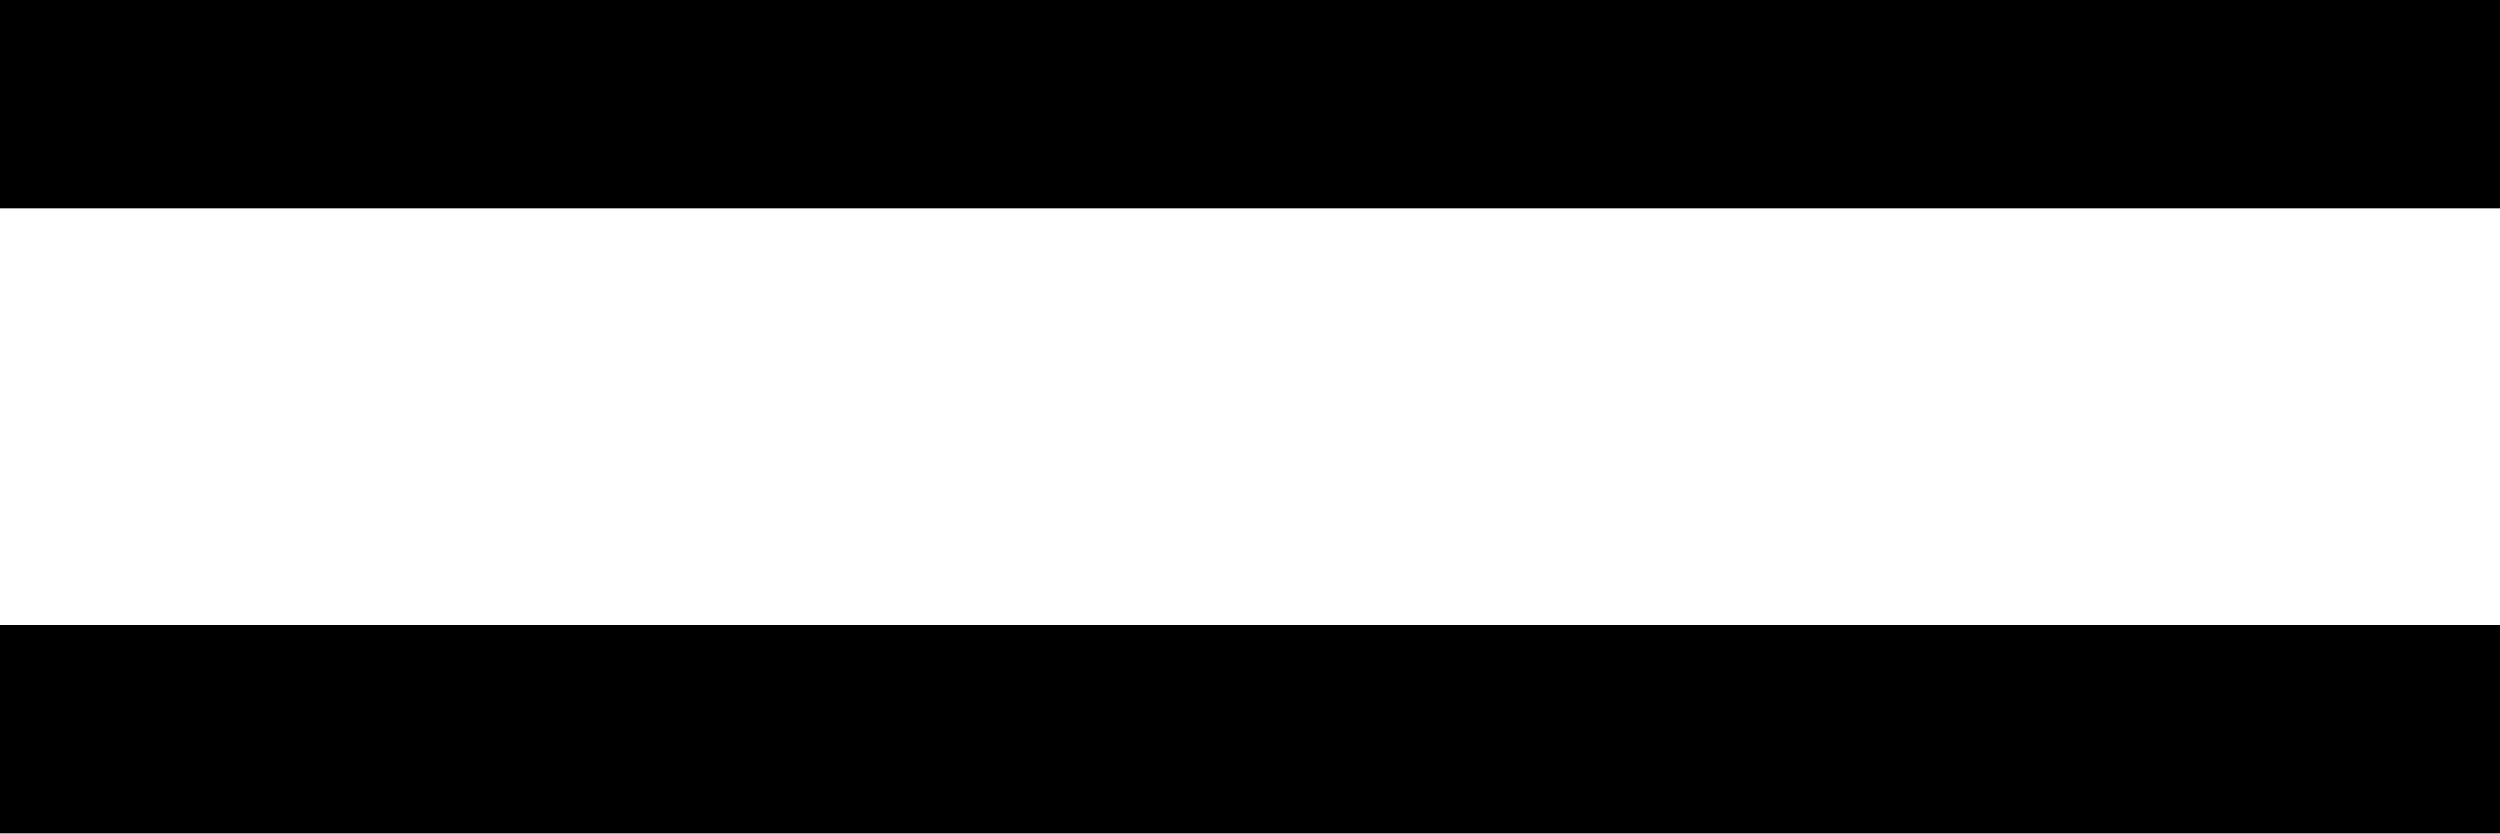
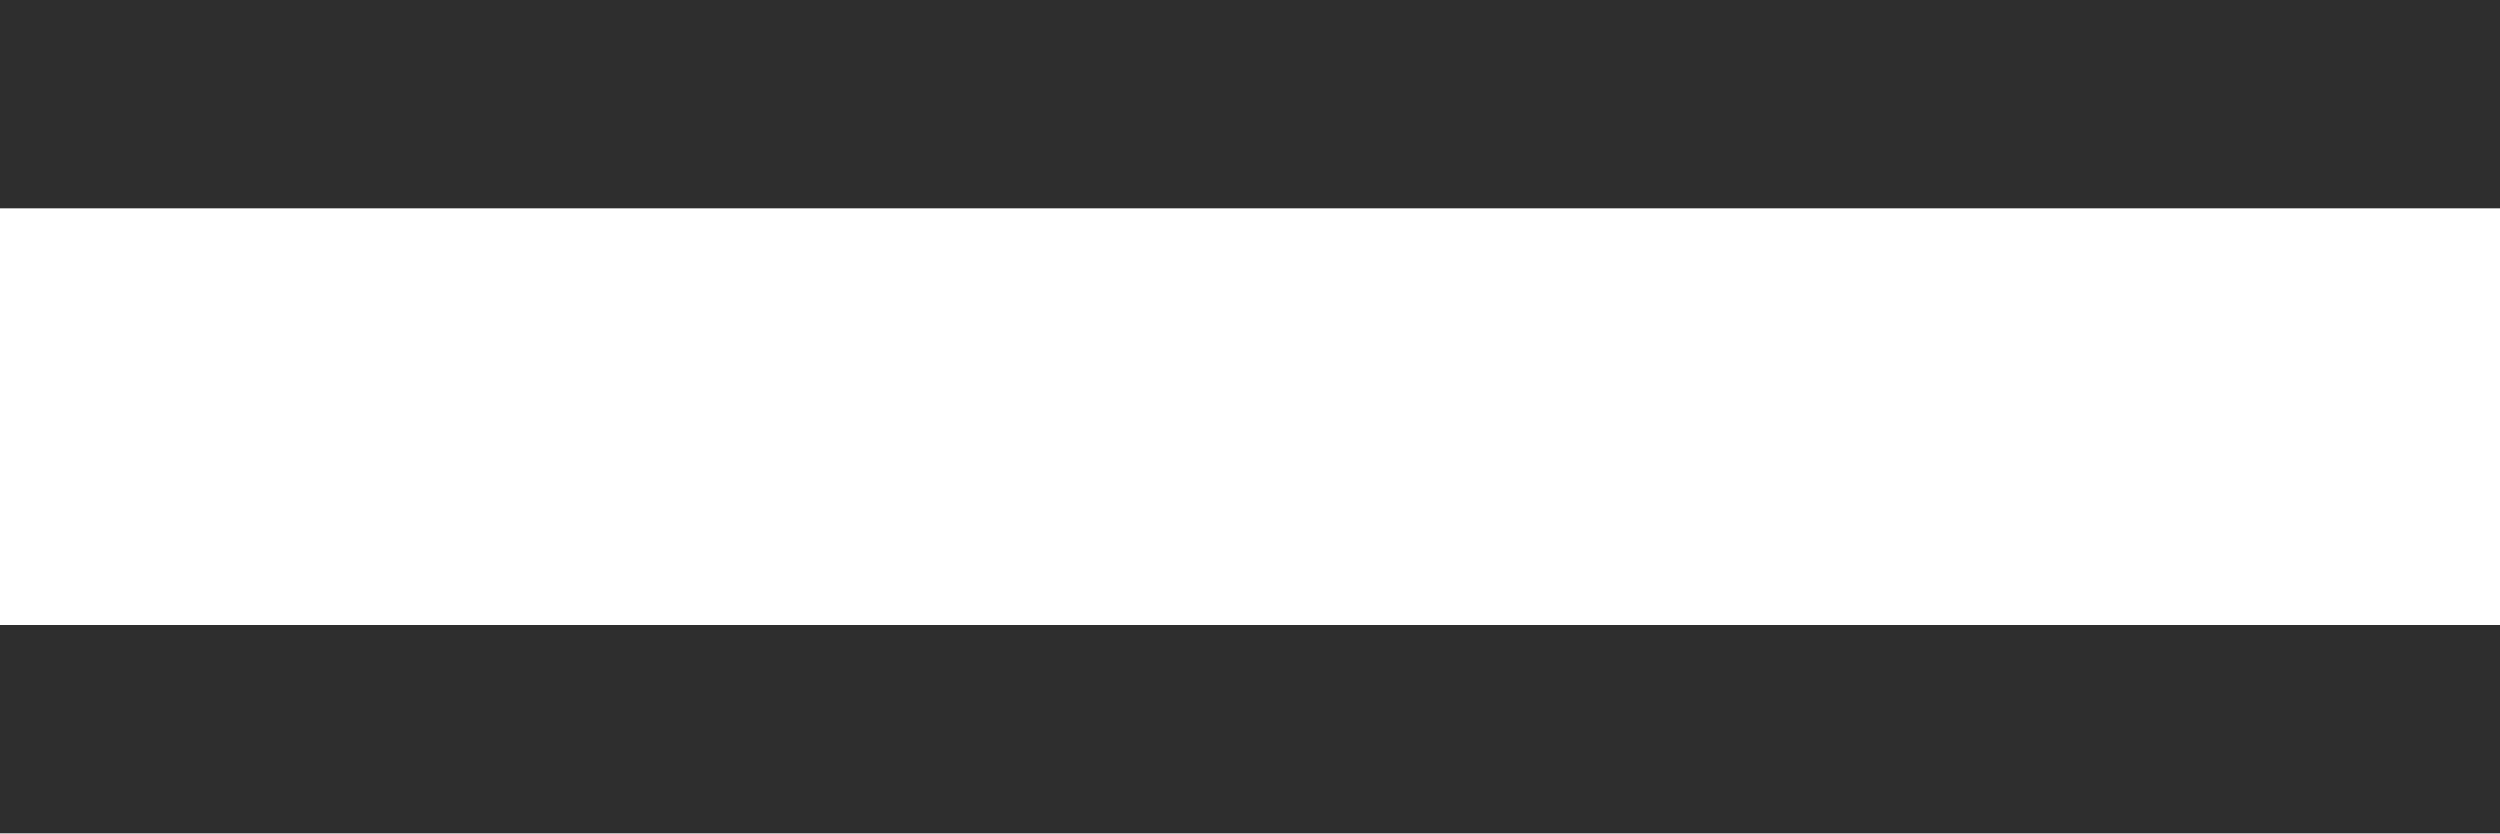
- <svg xmlns="http://www.w3.org/2000/svg" preserveAspectRatio="xMidYMid" width="48" height="16" viewBox="0 0 48 16">
-   <defs>
-     <style>
-       .cls-1 {
-         fill: #000;
-         fill-rule: evenodd;
-       }
-     </style>
-   </defs>
-   <path d="M0.000,16.000 L0.000,12.000 L48.000,12.000 L48.000,16.000 L0.000,16.000 ZM0.000,0.000 L48.000,0.000 L48.000,4.000 L0.000,4.000 L0.000,0.000 Z" class="cls-1" />
+ <svg xmlns="http://www.w3.org/2000/svg" version="1.1" id="Layer_1" x="0px" y="0px" viewBox="0 0 48 16" style="enable-background:new 0 0 48 16;" xml:space="preserve">
+   <style type="text/css">
+ 	.st0{fill:#2E2E2E;}
+ </style>
+   <path class="st0" d="M0,16v-4h48v4H0z M0,0h48v4H0V0z" />
</svg>
